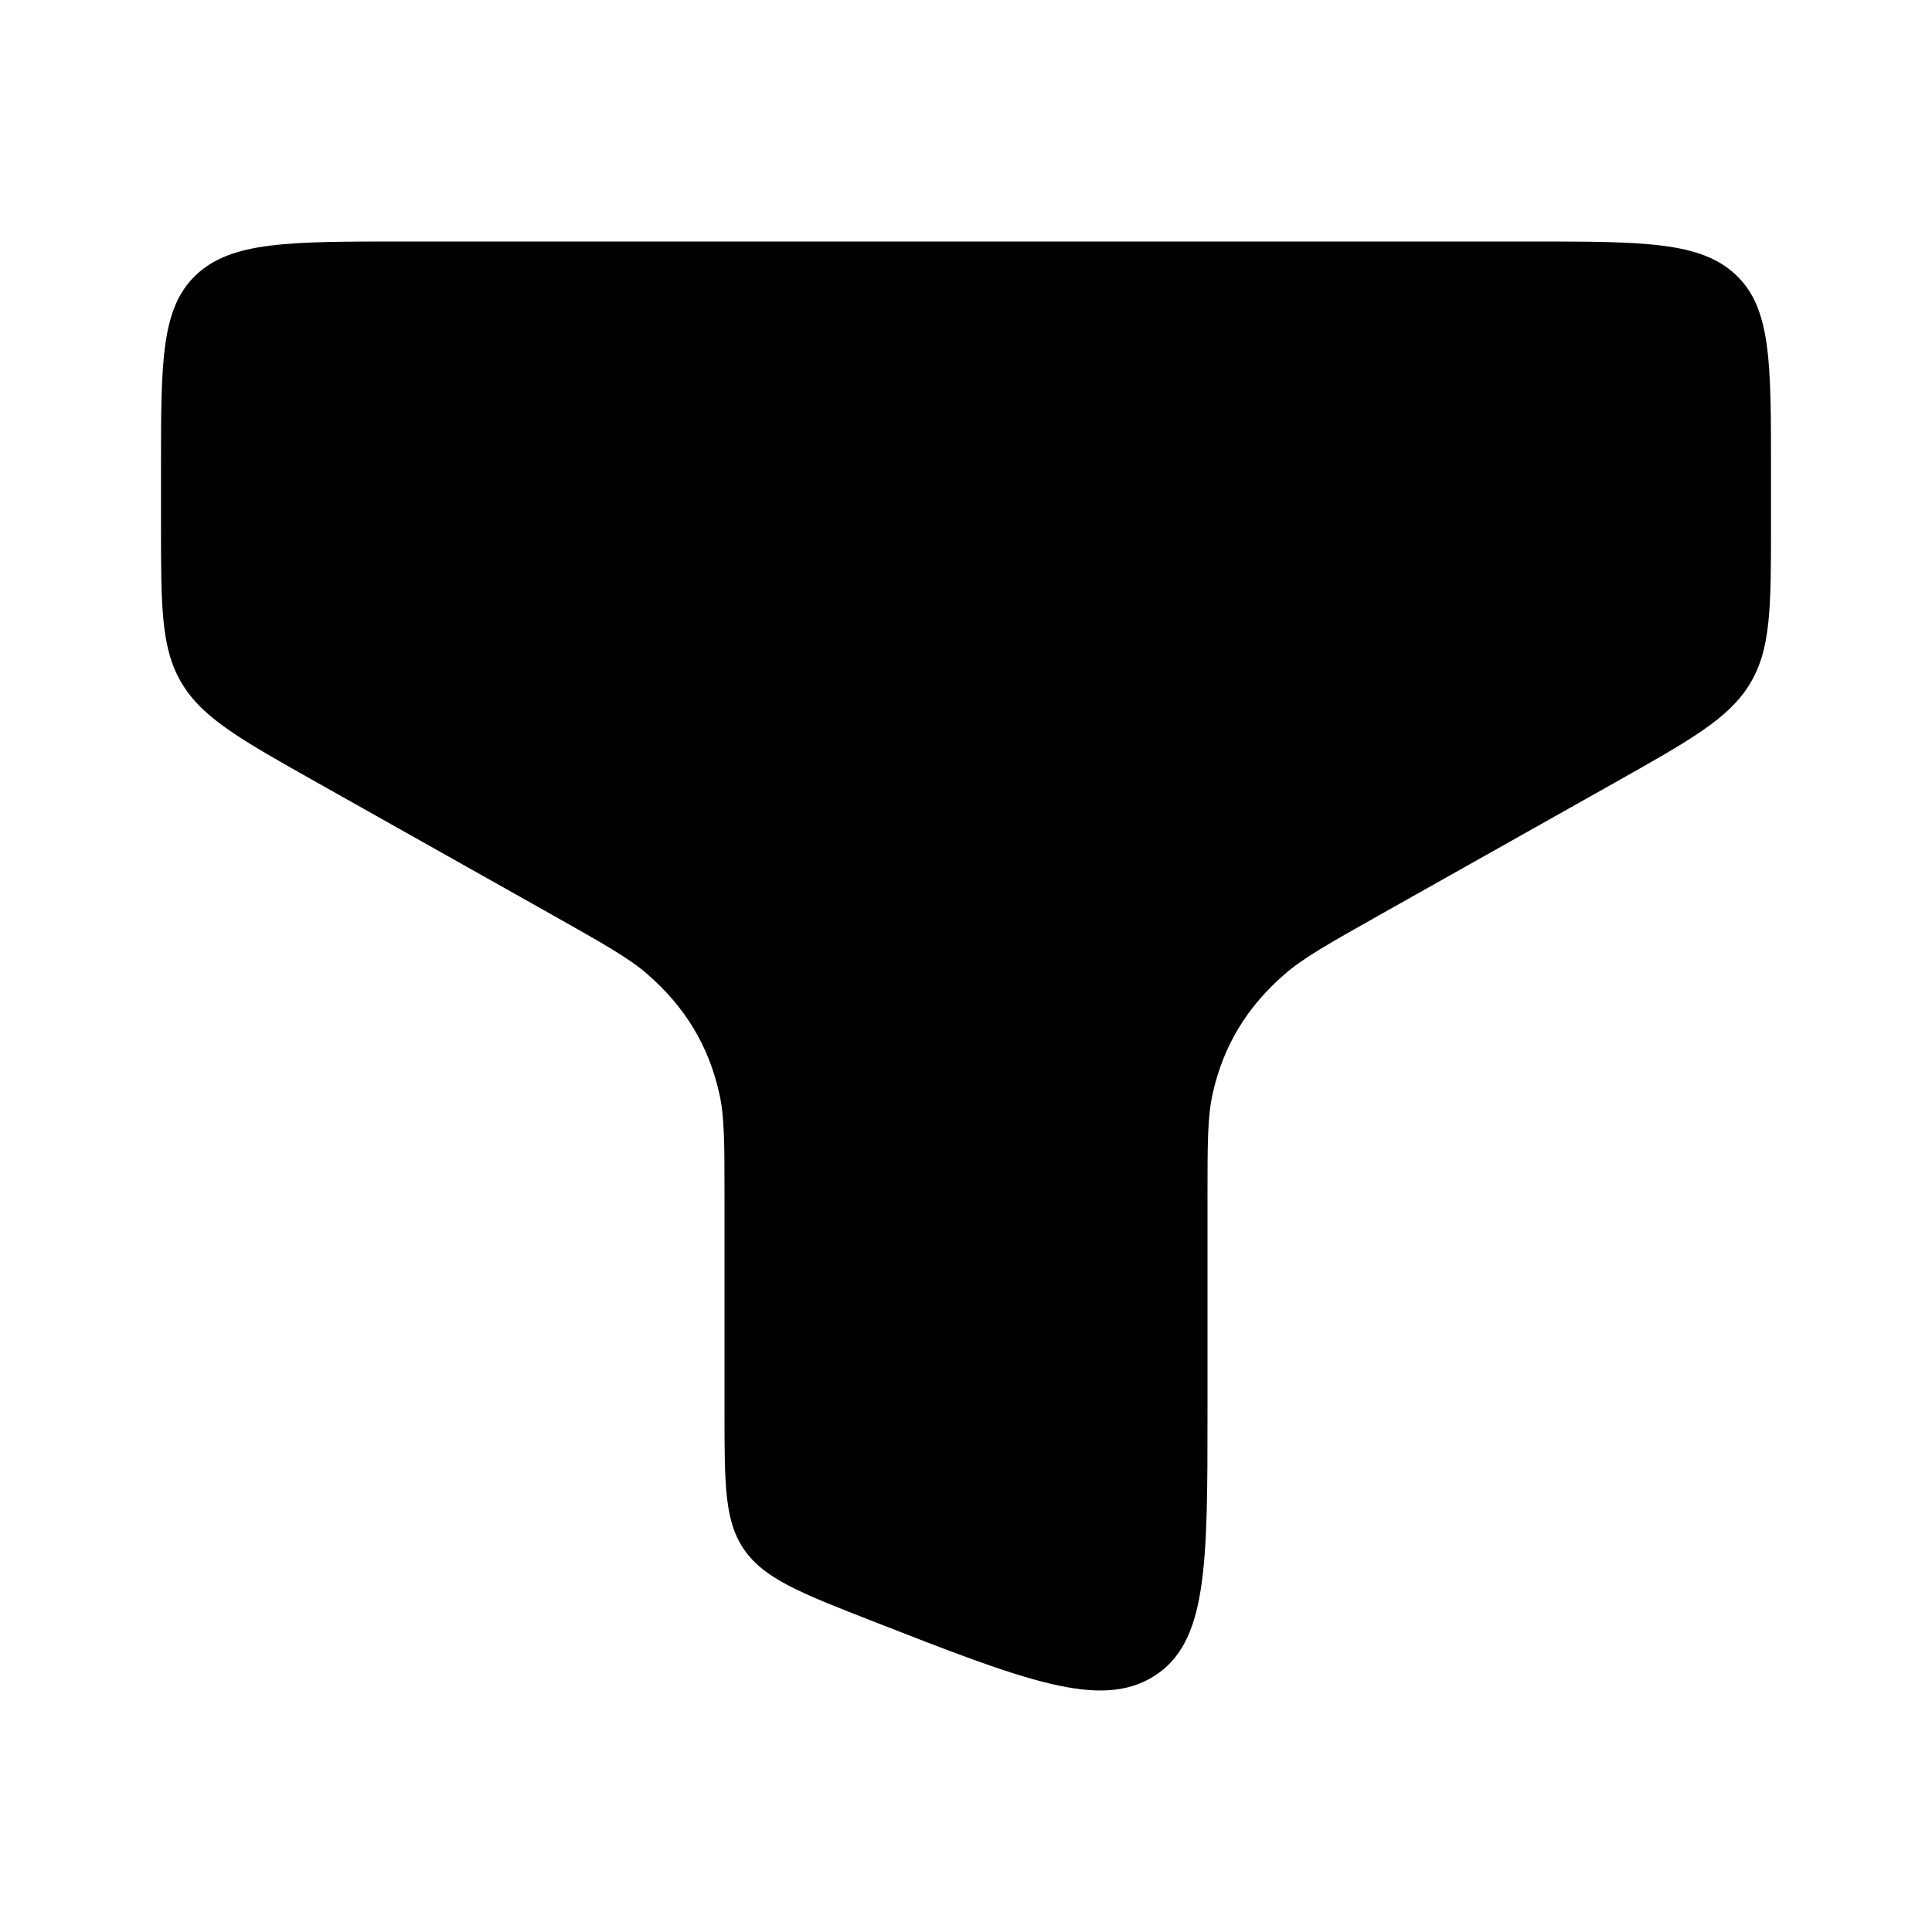
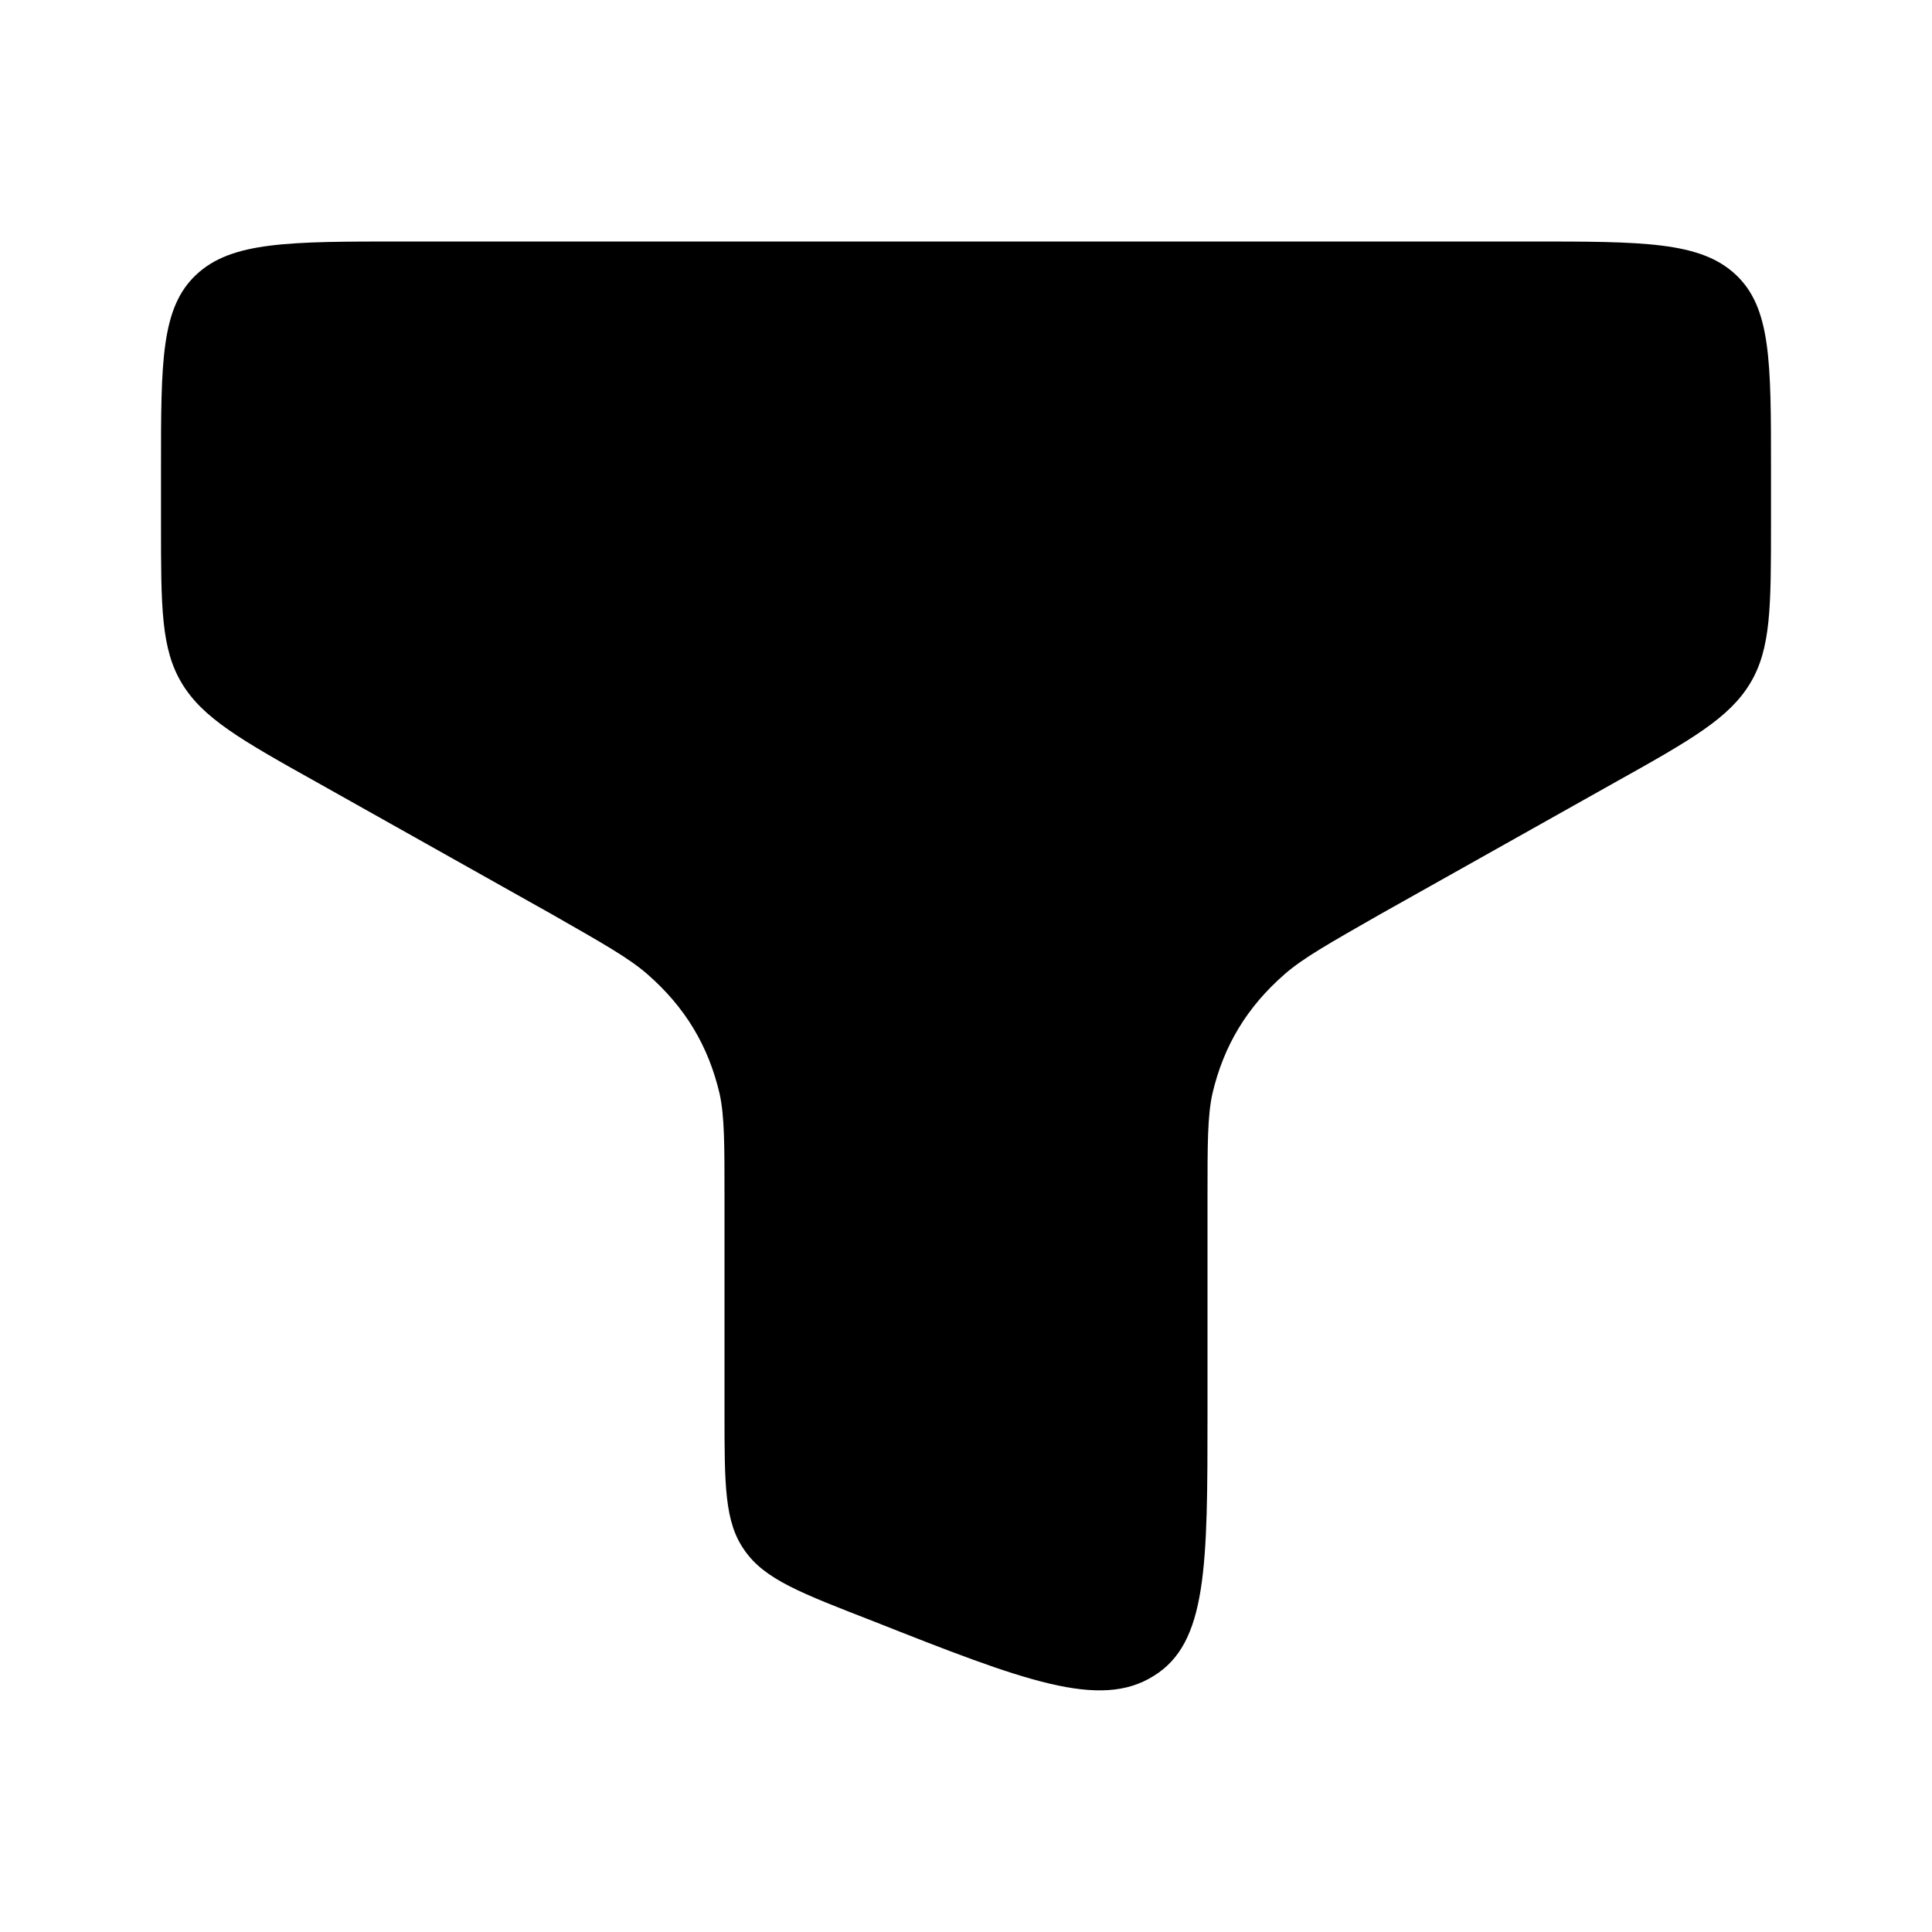
<svg xmlns="http://www.w3.org/2000/svg" aria-hidden="true" width="24" height="24" viewBox="0 0 24 24" fill="none">
-   <path d="M19 3H5C3.586 3 2.879 3 2.439 3.412C2 3.824 2 4.488 2 5.815V6.504C2 7.542 2 8.061 2.26 8.491C2.519 8.922 2.993 9.189 3.942 9.723L6.855 11.362C7.491 11.721 7.81 11.9 8.038 12.098C8.512 12.509 8.804 12.993 8.936 13.587C9 13.872 9 14.206 9 14.873L9 17.542C9 18.452 9 18.907 9.252 19.261C9.504 19.616 9.951 19.791 10.846 20.141C12.725 20.875 13.664 21.242 14.332 20.824C15 20.407 15 19.452 15 17.542V14.873C15 14.206 15 13.872 15.064 13.587C15.196 12.993 15.488 12.509 15.963 12.098C16.19 11.9 16.509 11.721 17.145 11.362L20.058 9.723C21.006 9.189 21.481 8.922 21.74 8.491C22 8.061 22 7.542 22 6.504V5.815C22 4.488 22 3.824 21.561 3.412C21.121 3 20.414 3 19 3Z" fill="currentColor" />
+   <path d="M19 3H5C3.59 3 2.88 3 2.44 3.41C2 3.82 2 4.49 2 5.81V6.5C2 7.54 2 8.06 2.26 8.49C2.52 8.92 2.99 9.19 3.94 9.72L6.86 11.36C7.49 11.72 7.81 11.9 8.04 12.1C8.51 12.51 8.8 12.99 8.94 13.59C9 13.87 9 14.21 9 14.87L9 17.54C9 18.45 9 18.91 9.25 19.26C9.5 19.62 9.95 19.79 10.85 20.14C12.72 20.88 13.66 21.24 14.33 20.82C15 20.41 15 19.45 15 17.54V14.87C15 14.21 15 13.87 15.06 13.59C15.2 12.99 15.49 12.51 15.96 12.1C16.19 11.9 16.51 11.72 17.14 11.36L20.06 9.72C21.01 9.19 21.48 8.92 21.74 8.49C22 8.06 22 7.54 22 6.5V5.81C22 4.49 22 3.82 21.56 3.41C21.12 3 20.41 3 19 3Z" fill="currentColor" />
</svg>
